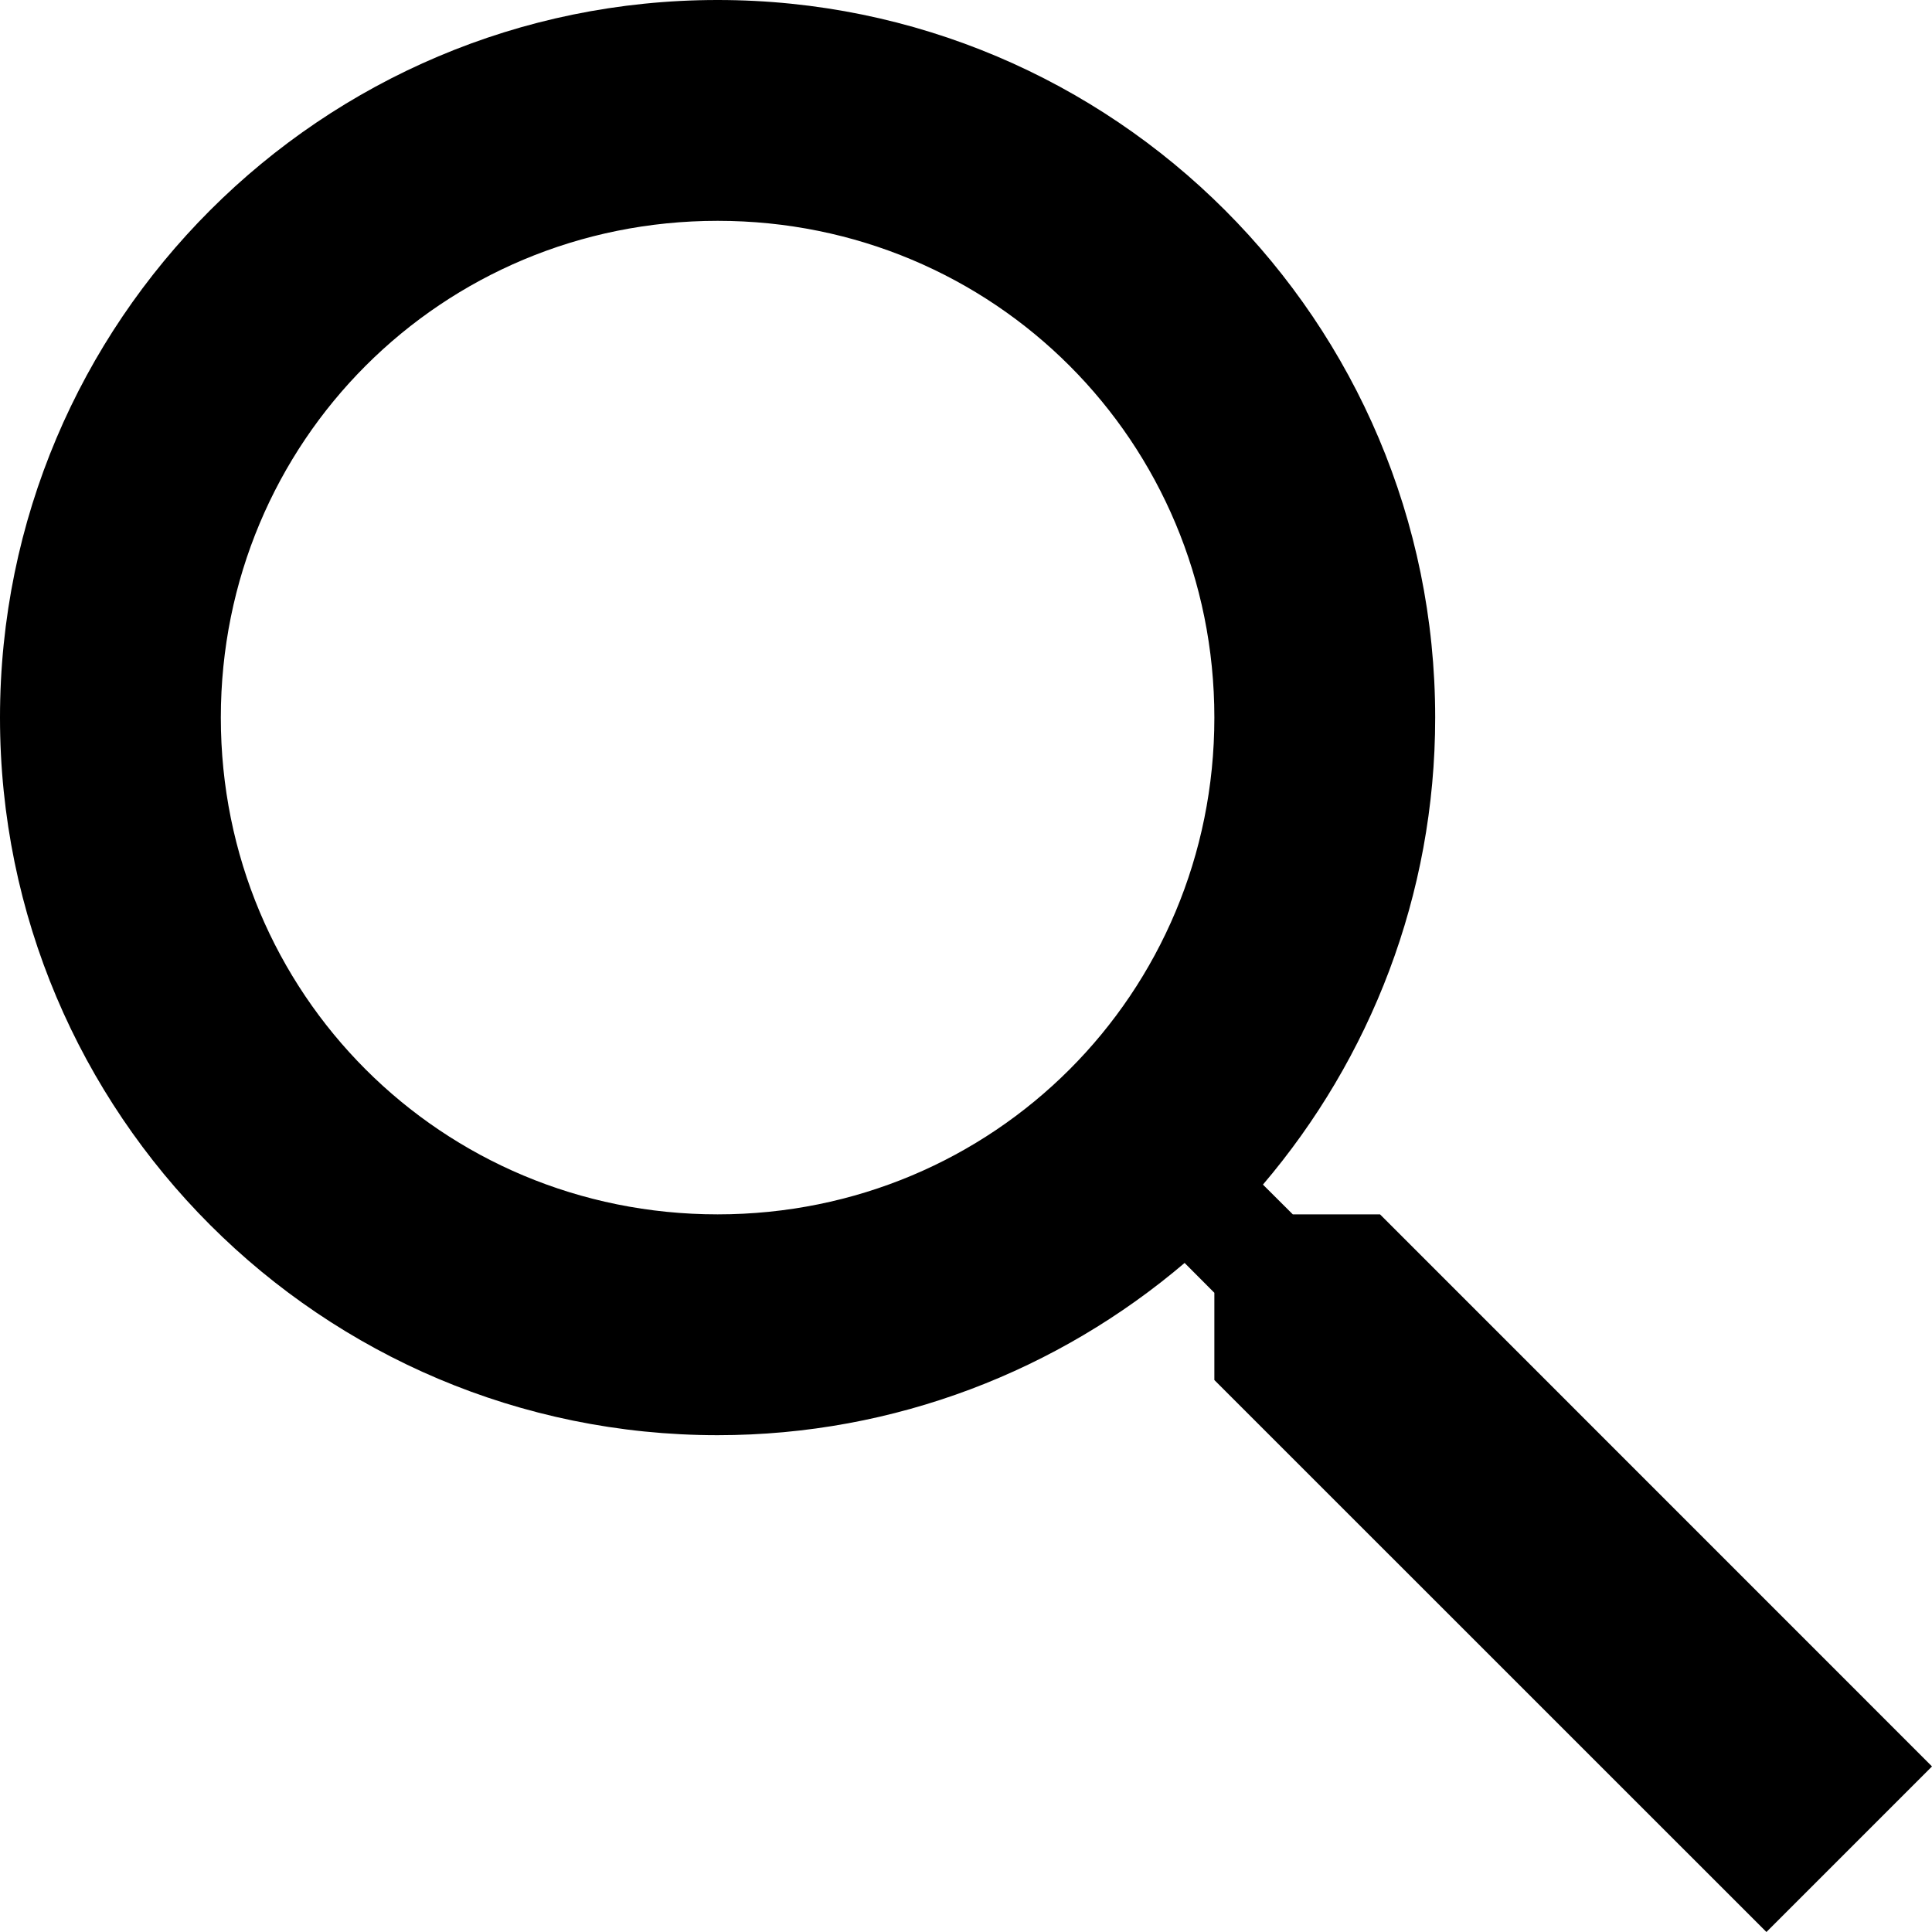
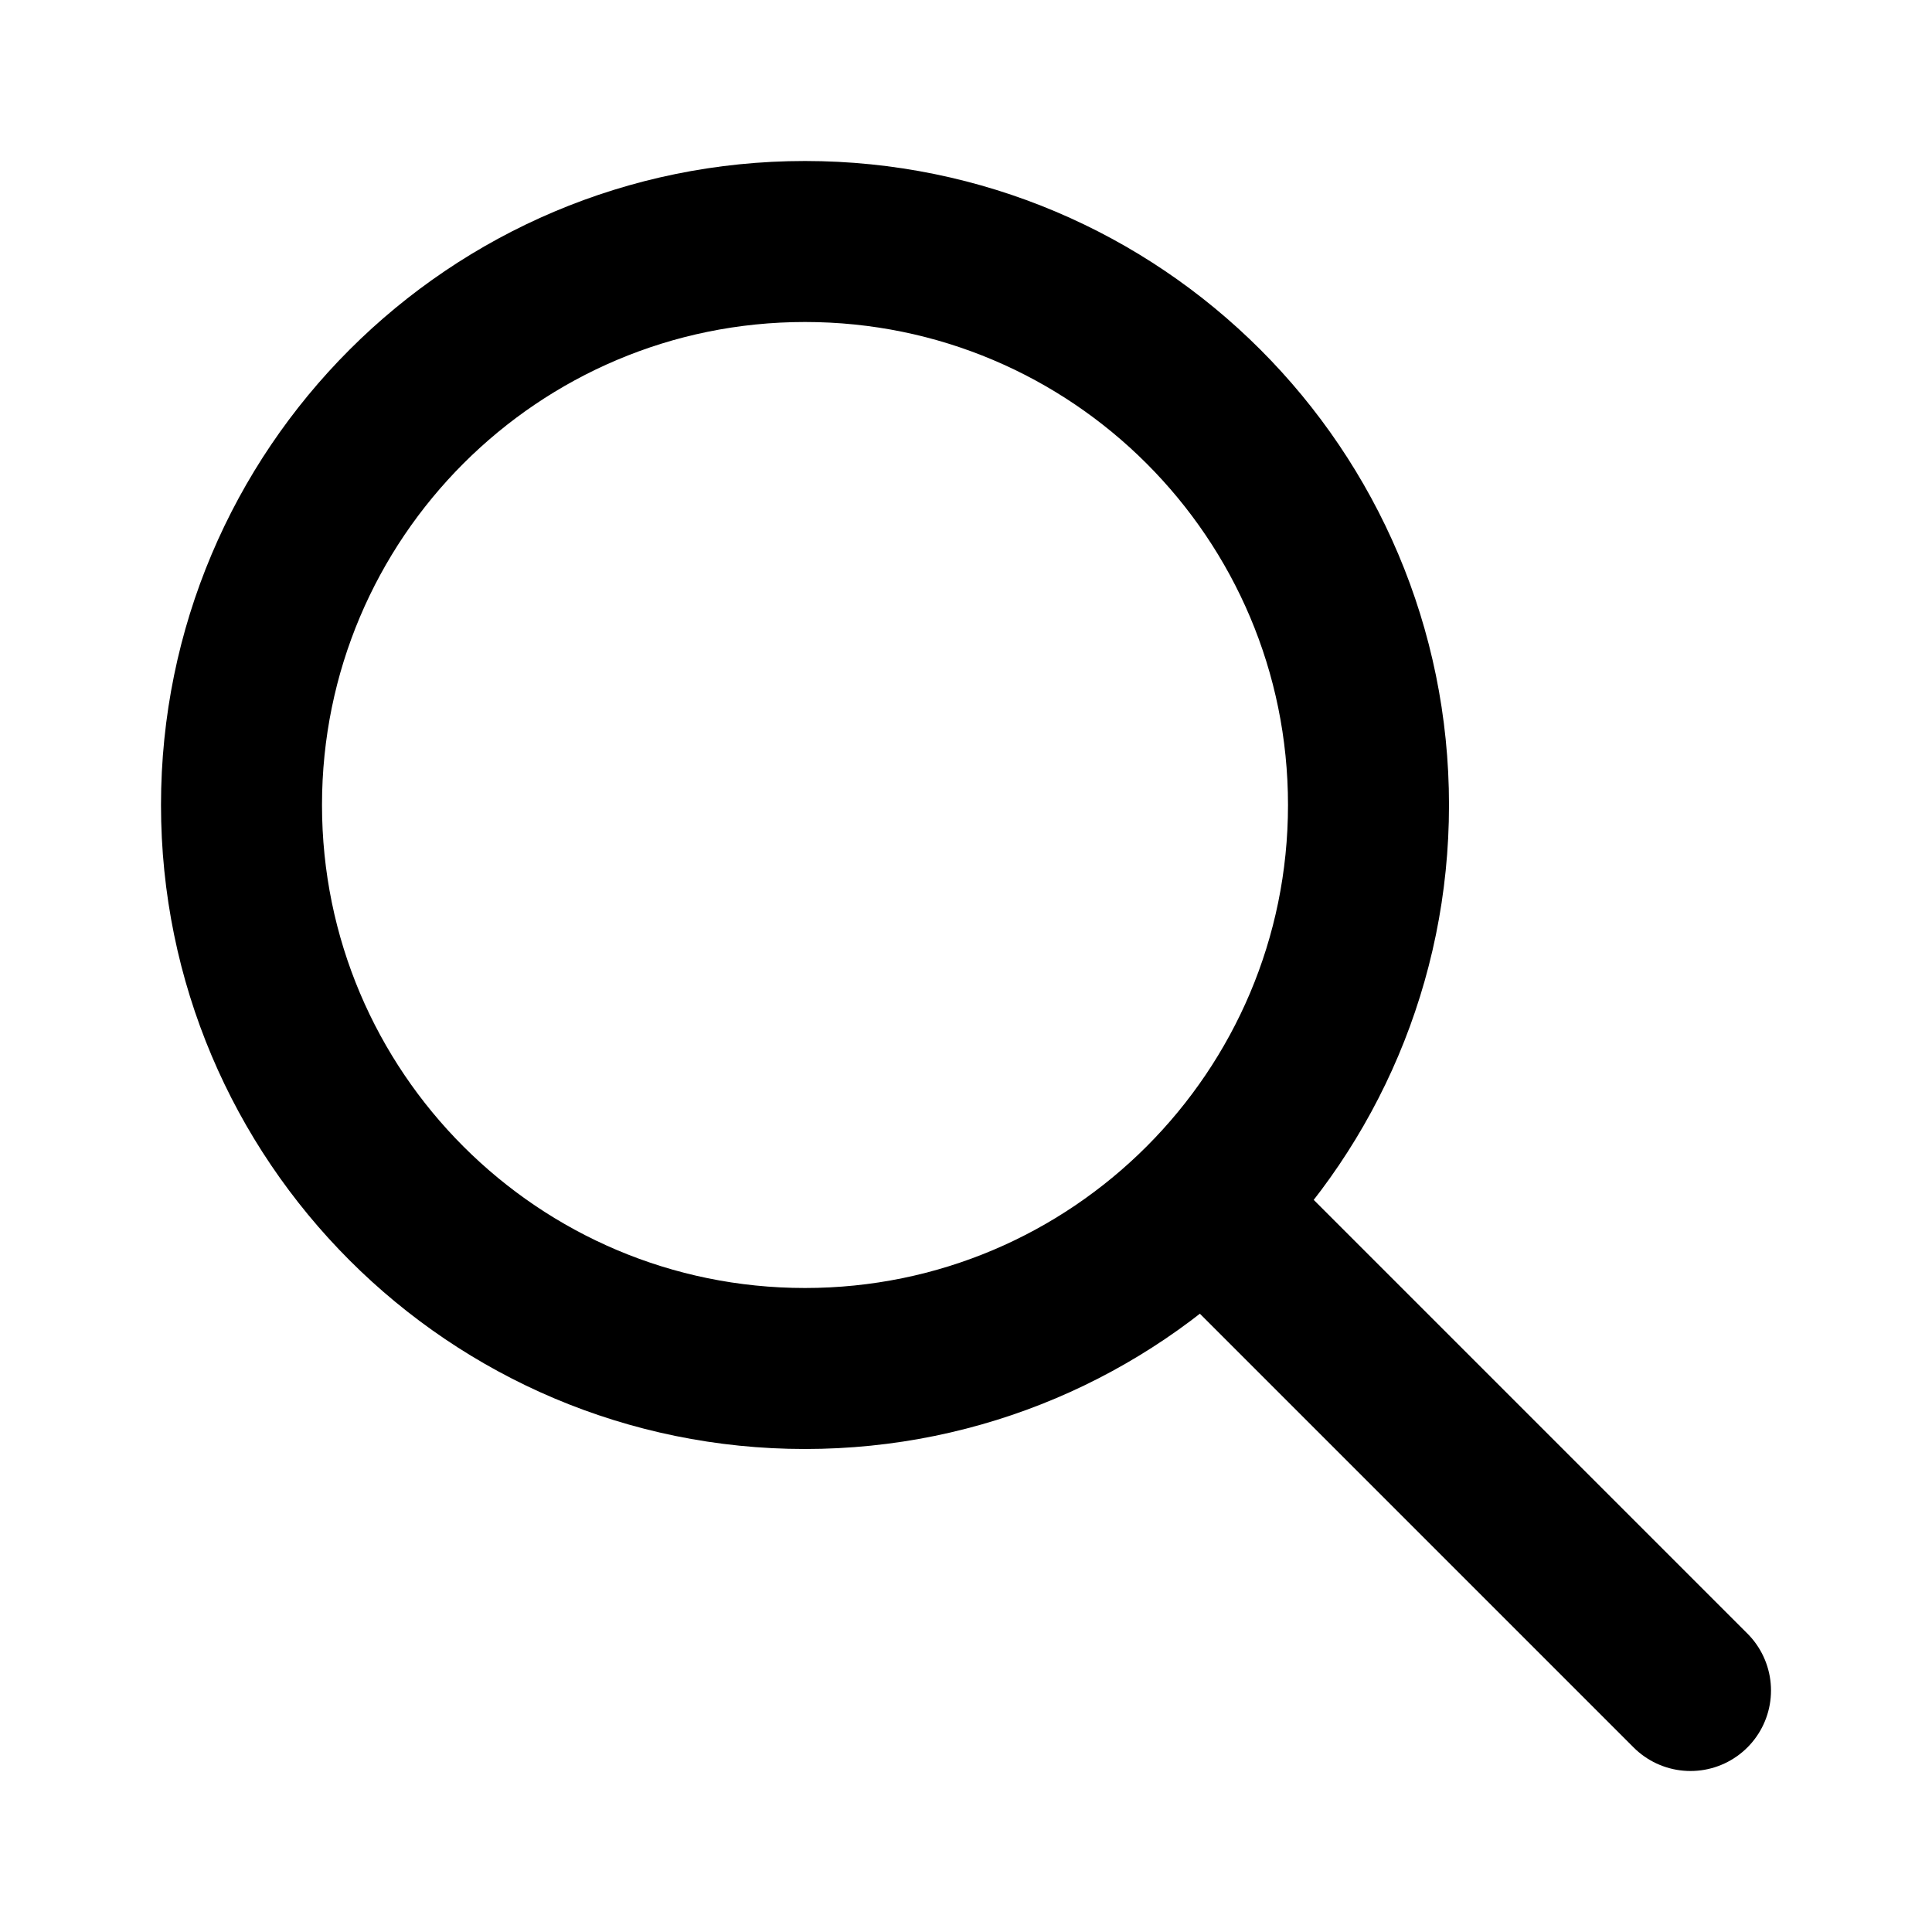
- <svg xmlns="http://www.w3.org/2000/svg" width="20" height="20" viewBox="0 0 20 20" fill="none">
-   <path fillRule="evenodd" clipRule="evenodd" d="M14.857 7.429C14.857 3.326 11.531 0 7.429 0C3.326 0 0 3.326 0 7.429C0 11.531 3.326 14.857 7.429 14.857C9.269 14.857 10.96 14.183 12.263 13.074L12.571 13.383V14.286L18.286 20L20 18.286L14.286 12.571H13.383L13.074 12.263C14.183 10.96 14.857 9.269 14.857 7.429ZM2.286 7.429C2.286 4.571 4.571 2.286 7.429 2.286C10.286 2.286 12.571 4.571 12.571 7.429C12.571 10.286 10.286 12.571 7.429 12.571C4.571 12.571 2.286 10.286 2.286 7.429Z" fill="black" />
+ <svg xmlns="http://www.w3.org/2000/svg" width="24" height="24" viewBox="0 0 24 24" fill="none" stroke="currentColor" stroke-width="2" stroke-linecap="round" stroke-linejoin="round" class="icon icon-tabler icons-tabler-outline icon-tabler-search">
+   <path stroke="none" d="M0 0h24v24H0z" fill="none" />
+   <path d="M10 10m-7 0a7 7 0 1 0 14 0a7 7 0 1 0 -14 0" />
+   <path d="M21 21l-6 -6" />
</svg>
